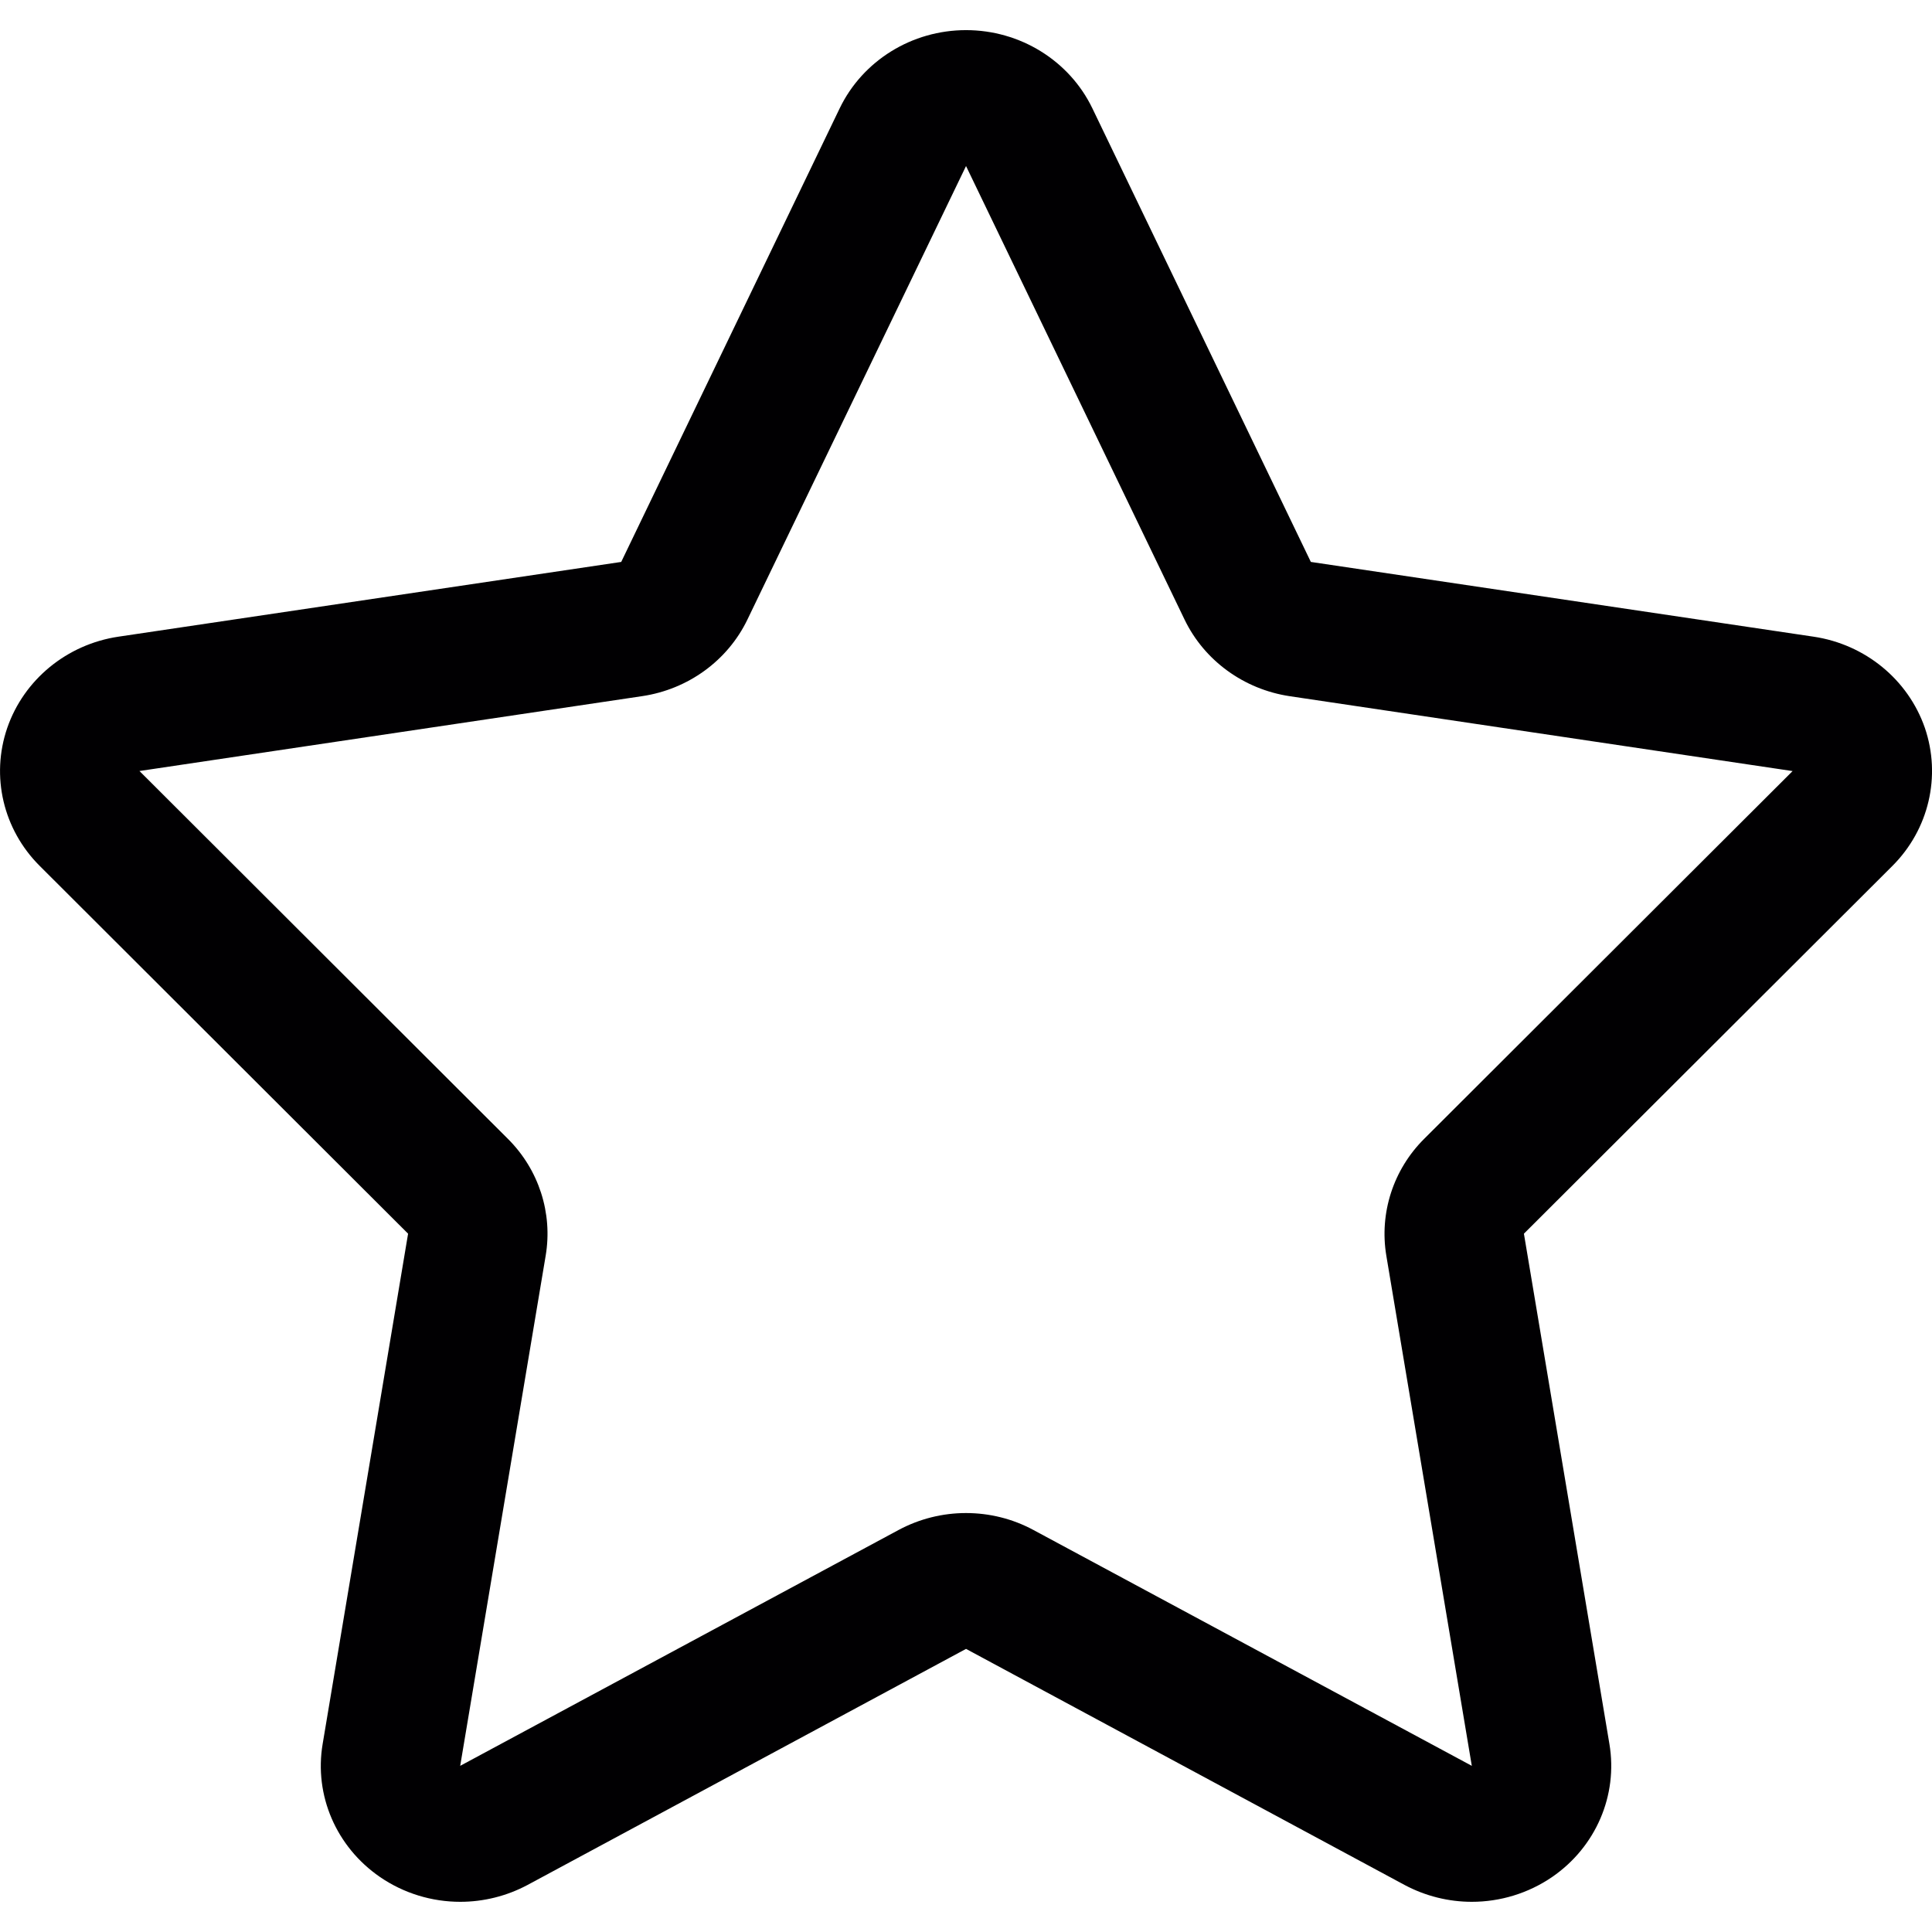
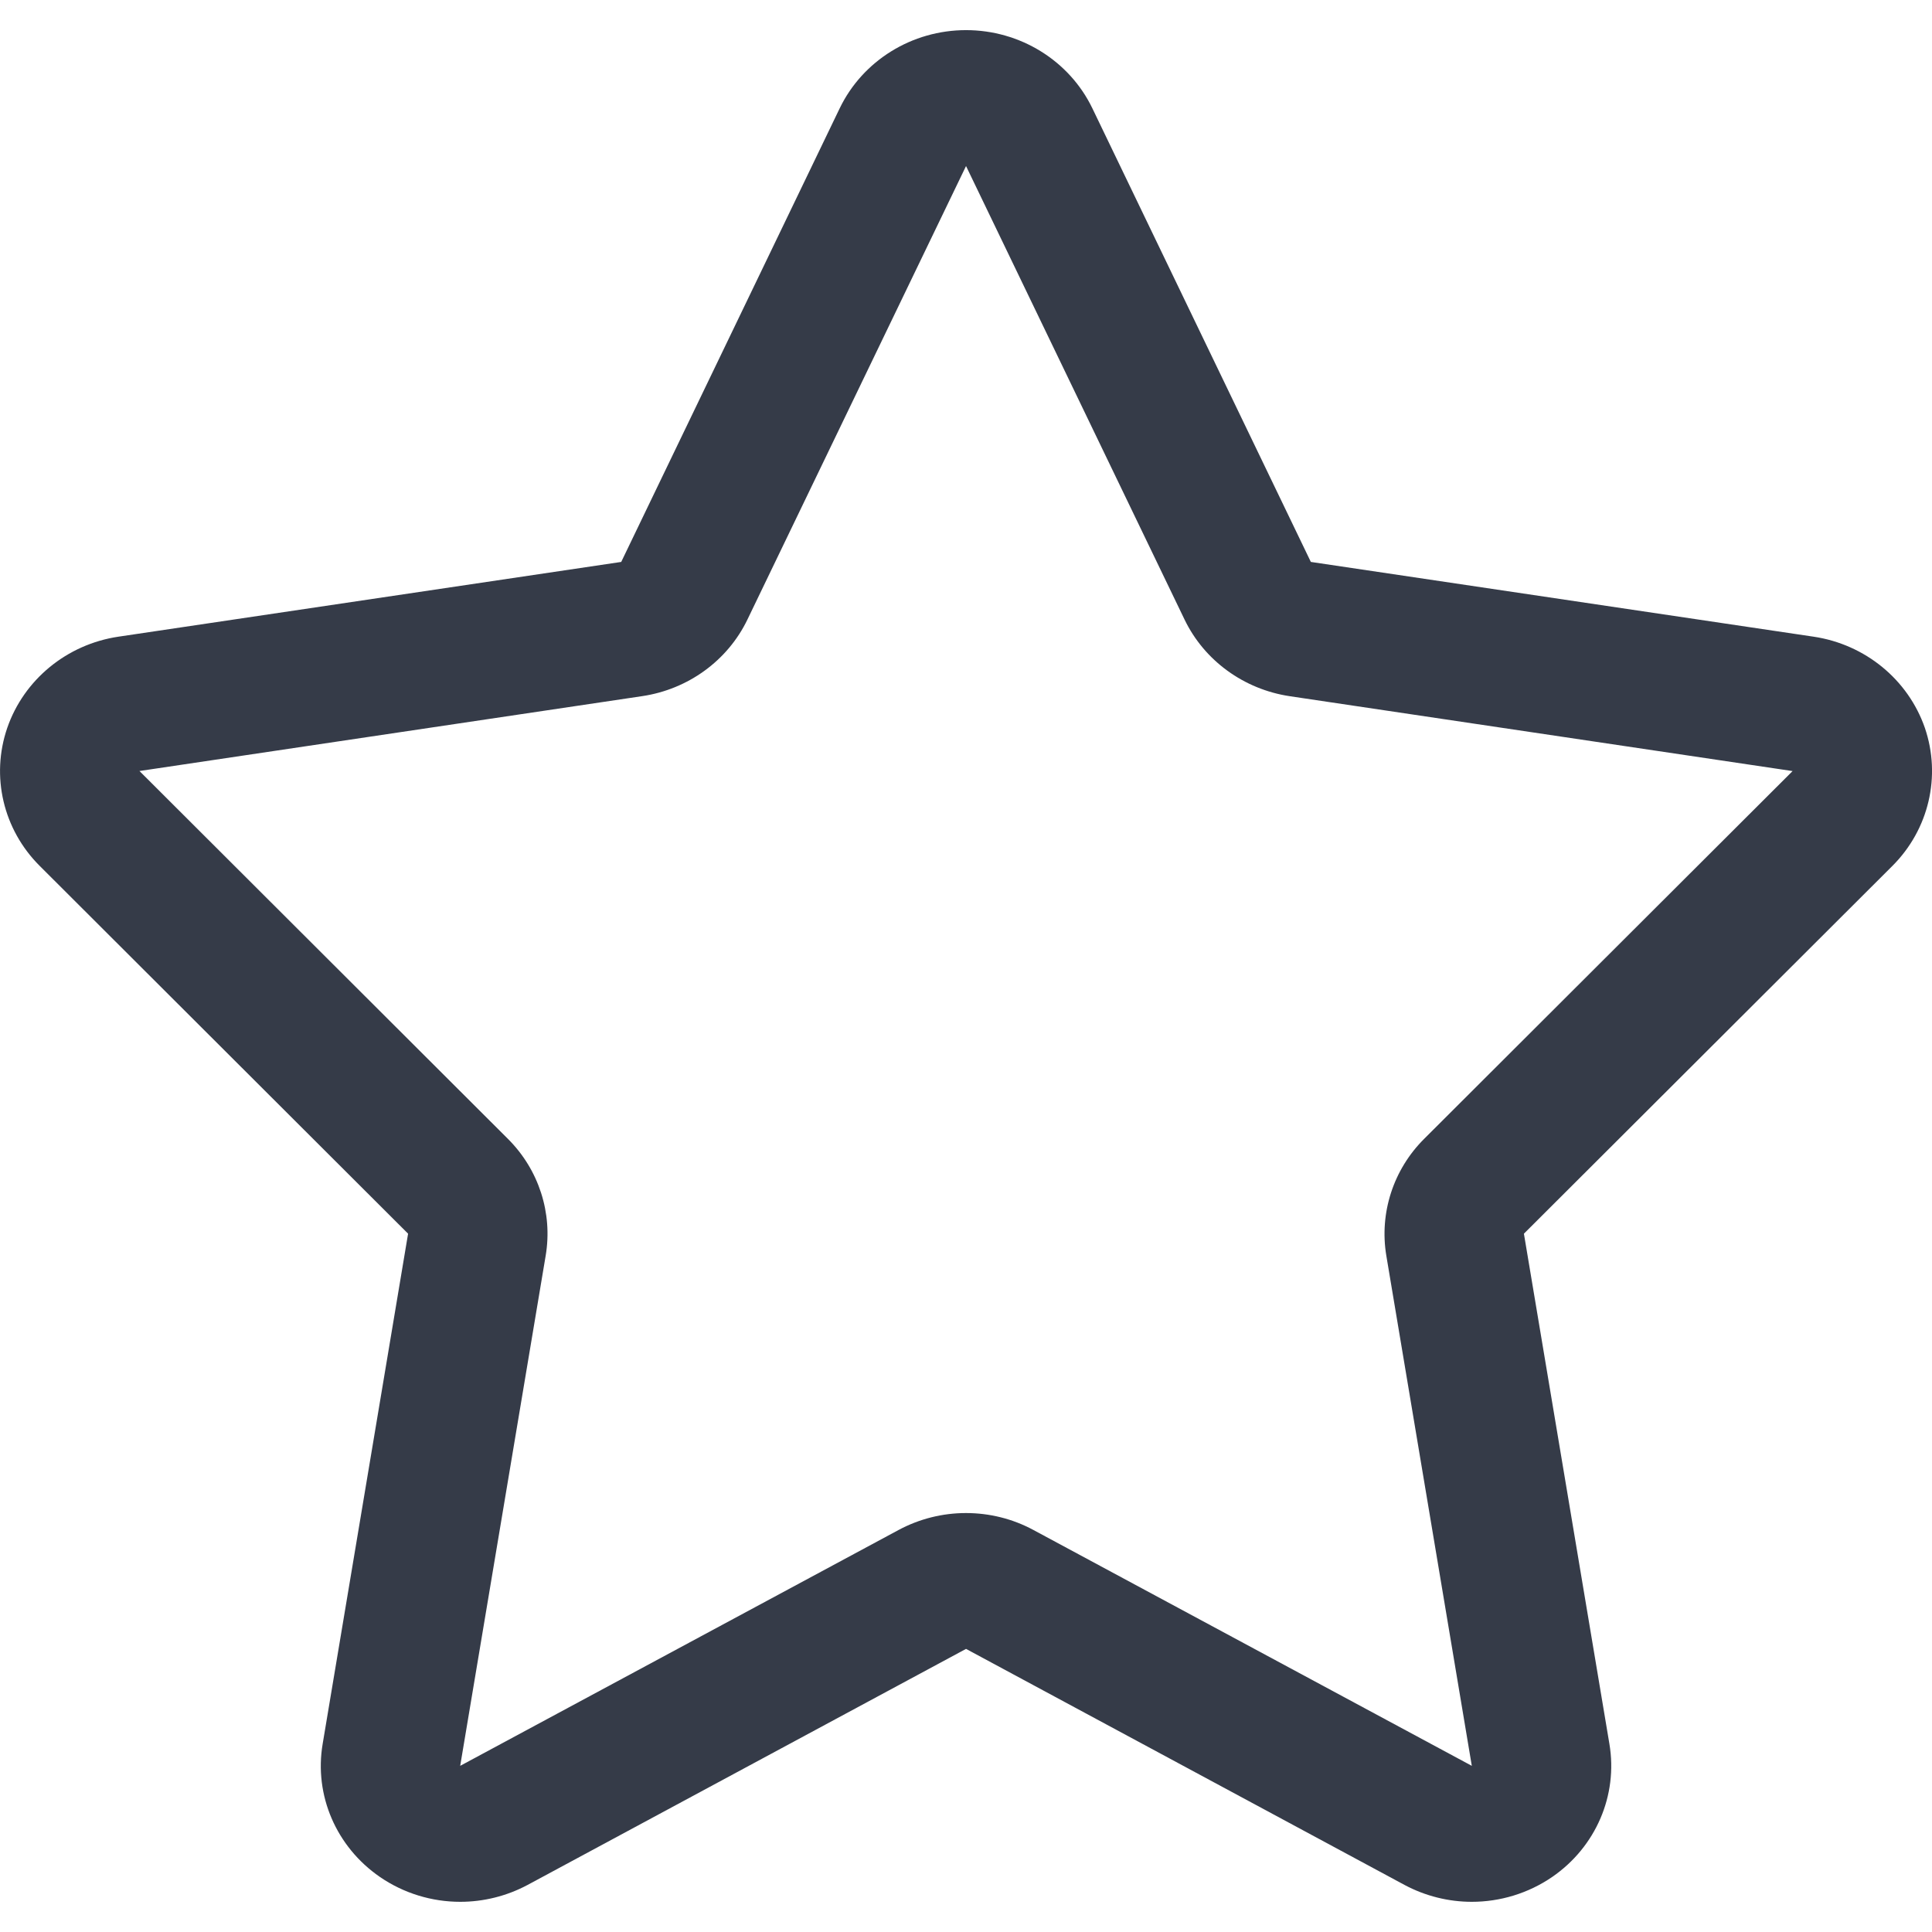
<svg xmlns="http://www.w3.org/2000/svg" version="1.1" id="Capa_1" x="0px" y="0px" viewBox="0 0 31.999 31.999" style="enable-background:new 0 0 31.999 31.999;" xml:space="preserve">
  <g>
-     <path id="star" style="fill:#010002;" d="M31.881,12.056c-0.277-0.799-0.988-1.384-1.844-1.511l-8.326-1.238l-3.619-7.514   C17.711,1.004,16.896,0.499,16,0.499c-0.896,0-1.711,0.505-2.092,1.294l-3.619,7.514l-8.327,1.238   c-0.855,0.127-1.566,0.712-1.842,1.511c-0.275,0.801-0.067,1.683,0.537,2.285l6.102,6.092l-1.415,8.451   c-0.144,0.851,0.225,1.705,0.948,2.203c0.397,0.273,0.864,0.412,1.331,0.412c0.384,0,0.769-0.094,1.118-0.281L16,27.31l7.26,3.908   c0.349,0.187,0.734,0.281,1.117,0.281c0.467,0,0.934-0.139,1.332-0.412c0.723-0.498,1.09-1.352,0.947-2.203l-1.416-8.451   l6.104-6.092C31.947,13.738,32.154,12.856,31.881,12.056z M23.588,18.862c-0.512,0.51-0.744,1.229-0.627,1.934l1.416,8.451   l-7.26-3.906c-0.348-0.188-0.732-0.281-1.118-0.281c-0.384,0-0.769,0.094-1.117,0.281l-7.26,3.906l1.416-8.451   c0.118-0.705-0.114-1.424-0.626-1.934L2.31,12.77l8.326-1.24c0.761-0.113,1.416-0.589,1.743-1.268L16,2.75l3.62,7.513   c0.328,0.679,0.982,1.154,1.742,1.268l8.328,1.24L23.588,18.862z" />
+     <path id="star" style="fill:#353b48;" d="M31.881,12.056c-0.277-0.799-0.988-1.384-1.844-1.511l-8.326-1.238l-3.619-7.514   C17.711,1.004,16.896,0.499,16,0.499c-0.896,0-1.711,0.505-2.092,1.294l-3.619,7.514l-8.327,1.238   c-0.855,0.127-1.566,0.712-1.842,1.511c-0.275,0.801-0.067,1.683,0.537,2.285l6.102,6.092l-1.415,8.451   c-0.144,0.851,0.225,1.705,0.948,2.203c0.397,0.273,0.864,0.412,1.331,0.412c0.384,0,0.769-0.094,1.118-0.281L16,27.31l7.26,3.908   c0.349,0.187,0.734,0.281,1.117,0.281c0.467,0,0.934-0.139,1.332-0.412c0.723-0.498,1.09-1.352,0.947-2.203l-1.416-8.451   l6.104-6.092C31.947,13.738,32.154,12.856,31.881,12.056z M23.588,18.862c-0.512,0.51-0.744,1.229-0.627,1.934l1.416,8.451   l-7.26-3.906c-0.348-0.188-0.732-0.281-1.118-0.281c-0.384,0-0.769,0.094-1.117,0.281l-7.26,3.906l1.416-8.451   c0.118-0.705-0.114-1.424-0.626-1.934L2.31,12.77l8.326-1.24c0.761-0.113,1.416-0.589,1.743-1.268L16,2.75l3.62,7.513   c0.328,0.679,0.982,1.154,1.742,1.268l8.328,1.24L23.588,18.862z" />
  </g>
  <g>
</g>
  <g>
</g>
  <g>
</g>
  <g>
</g>
  <g>
</g>
  <g>
</g>
  <g>
</g>
  <g>
</g>
  <g>
</g>
  <g>
</g>
  <g>
</g>
  <g>
</g>
  <g>
</g>
  <g>
</g>
  <g>
</g>
</svg>
